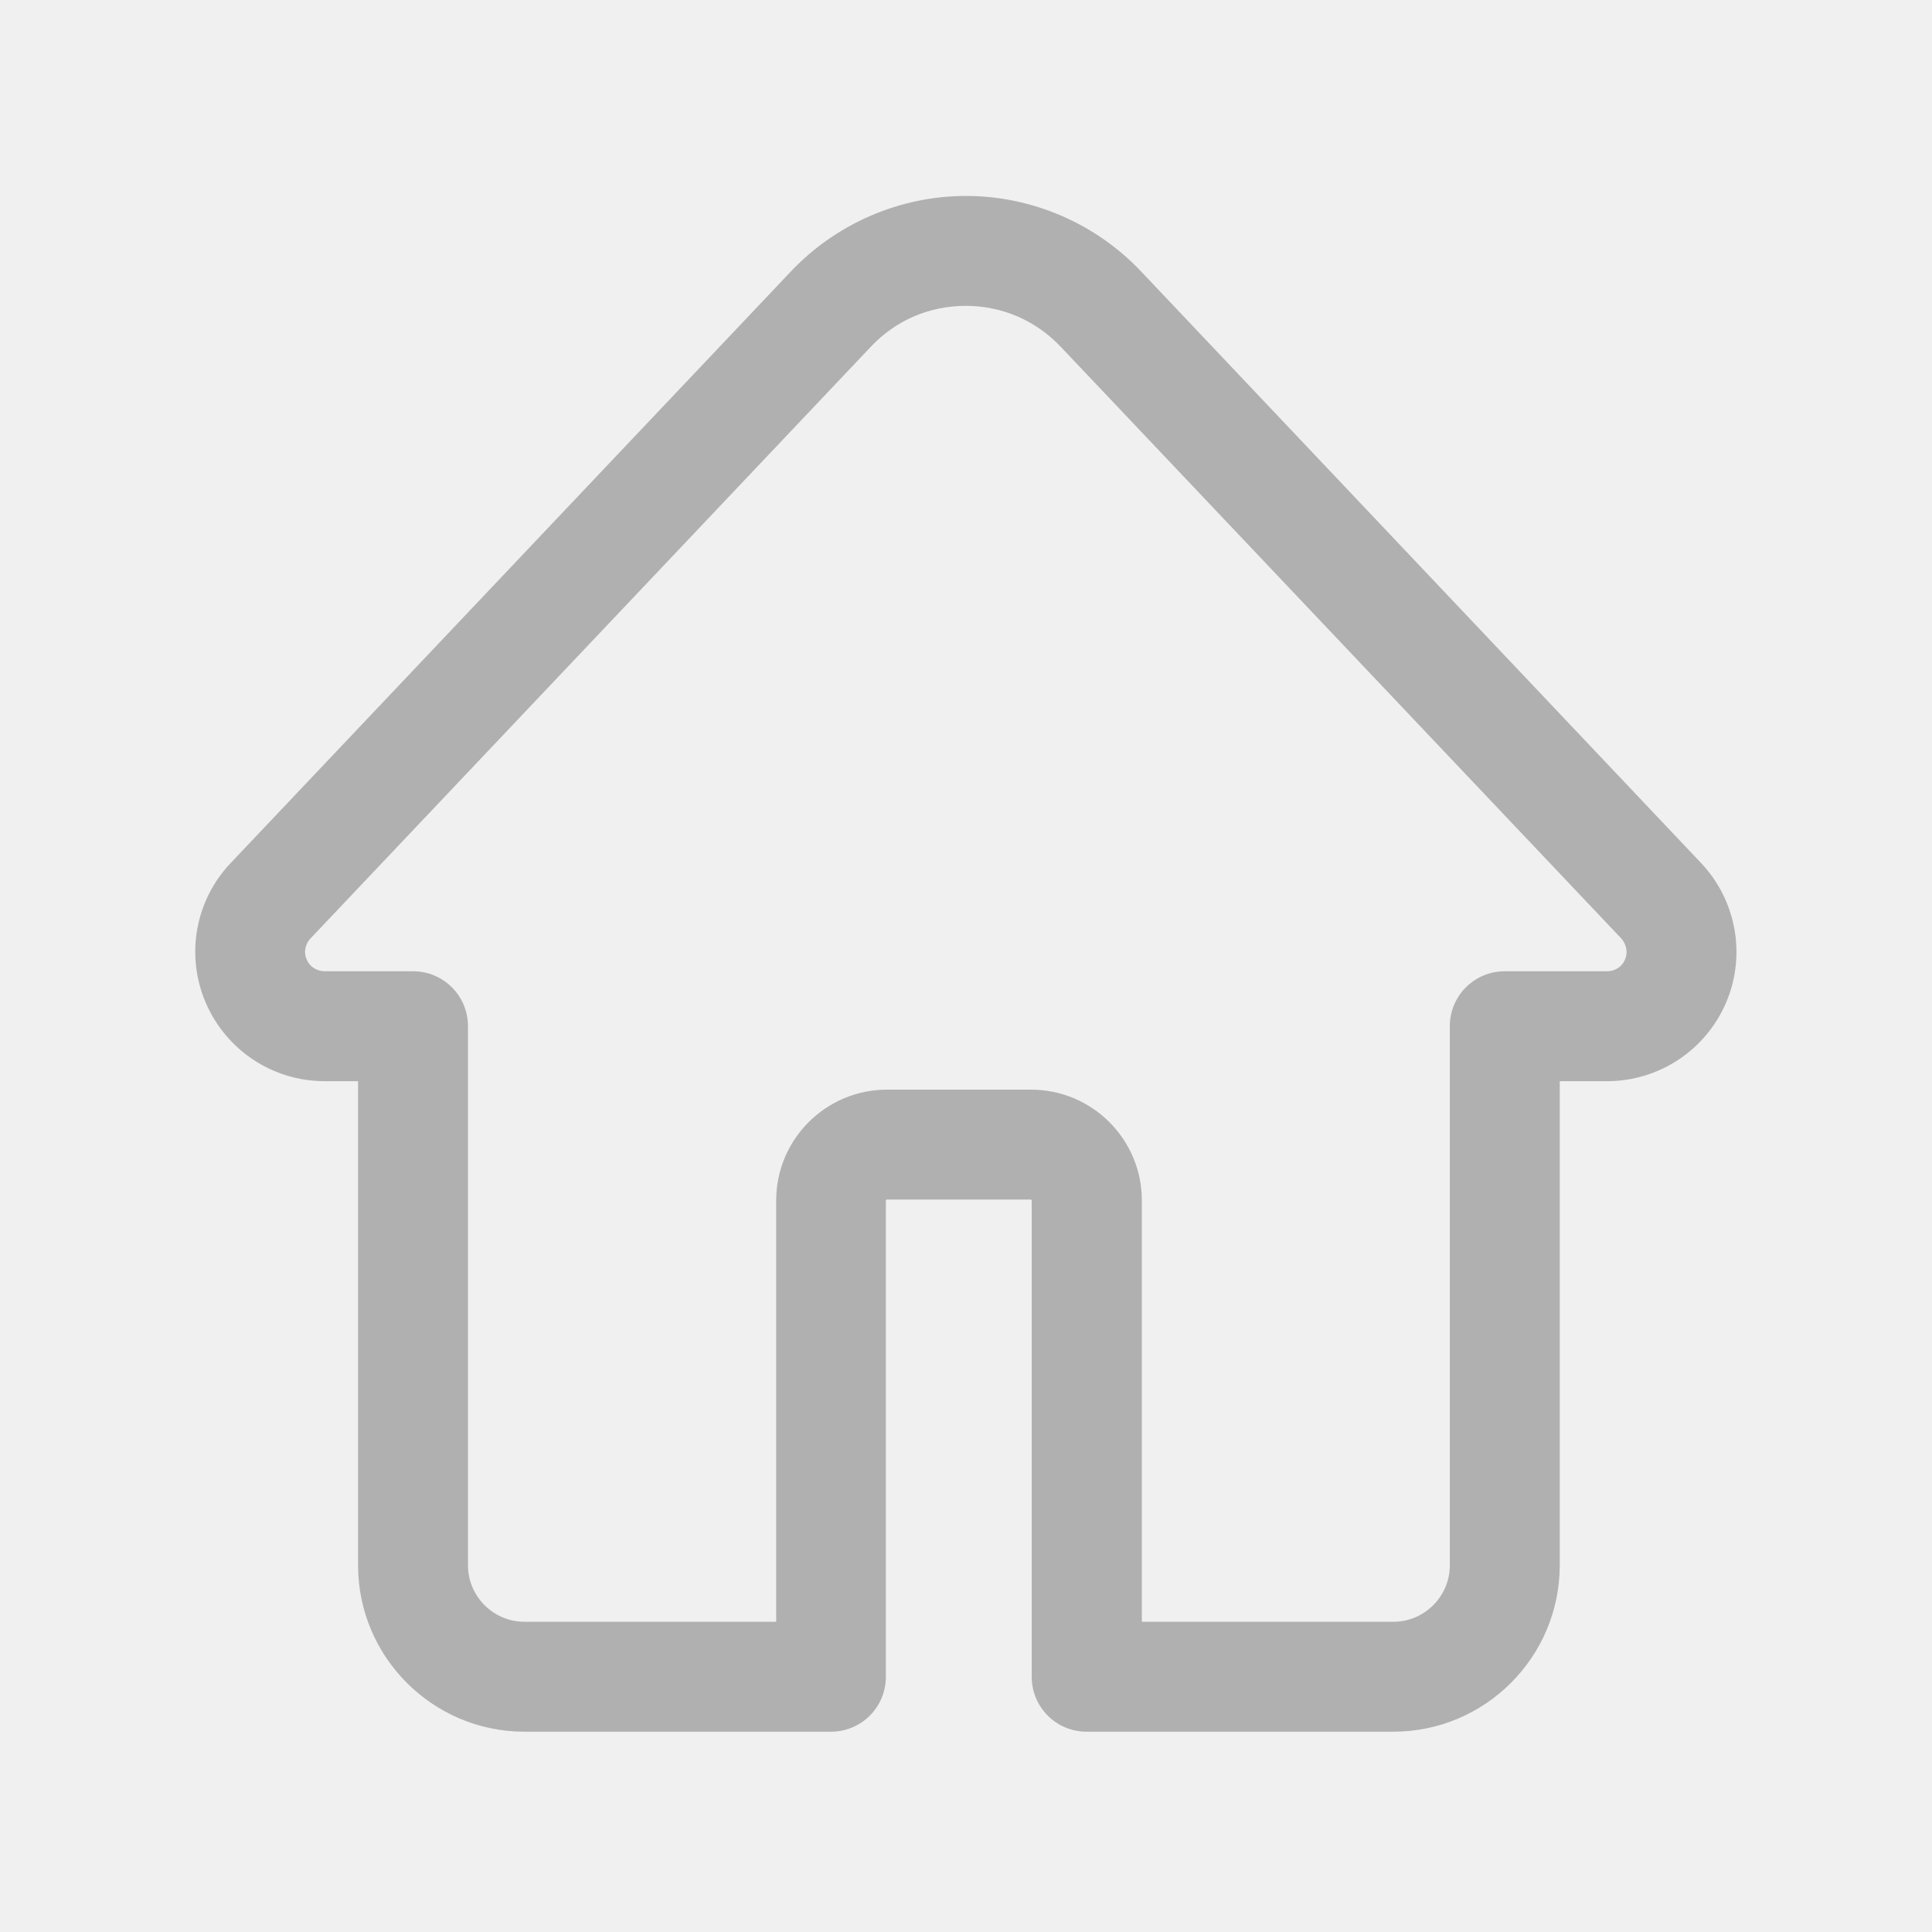
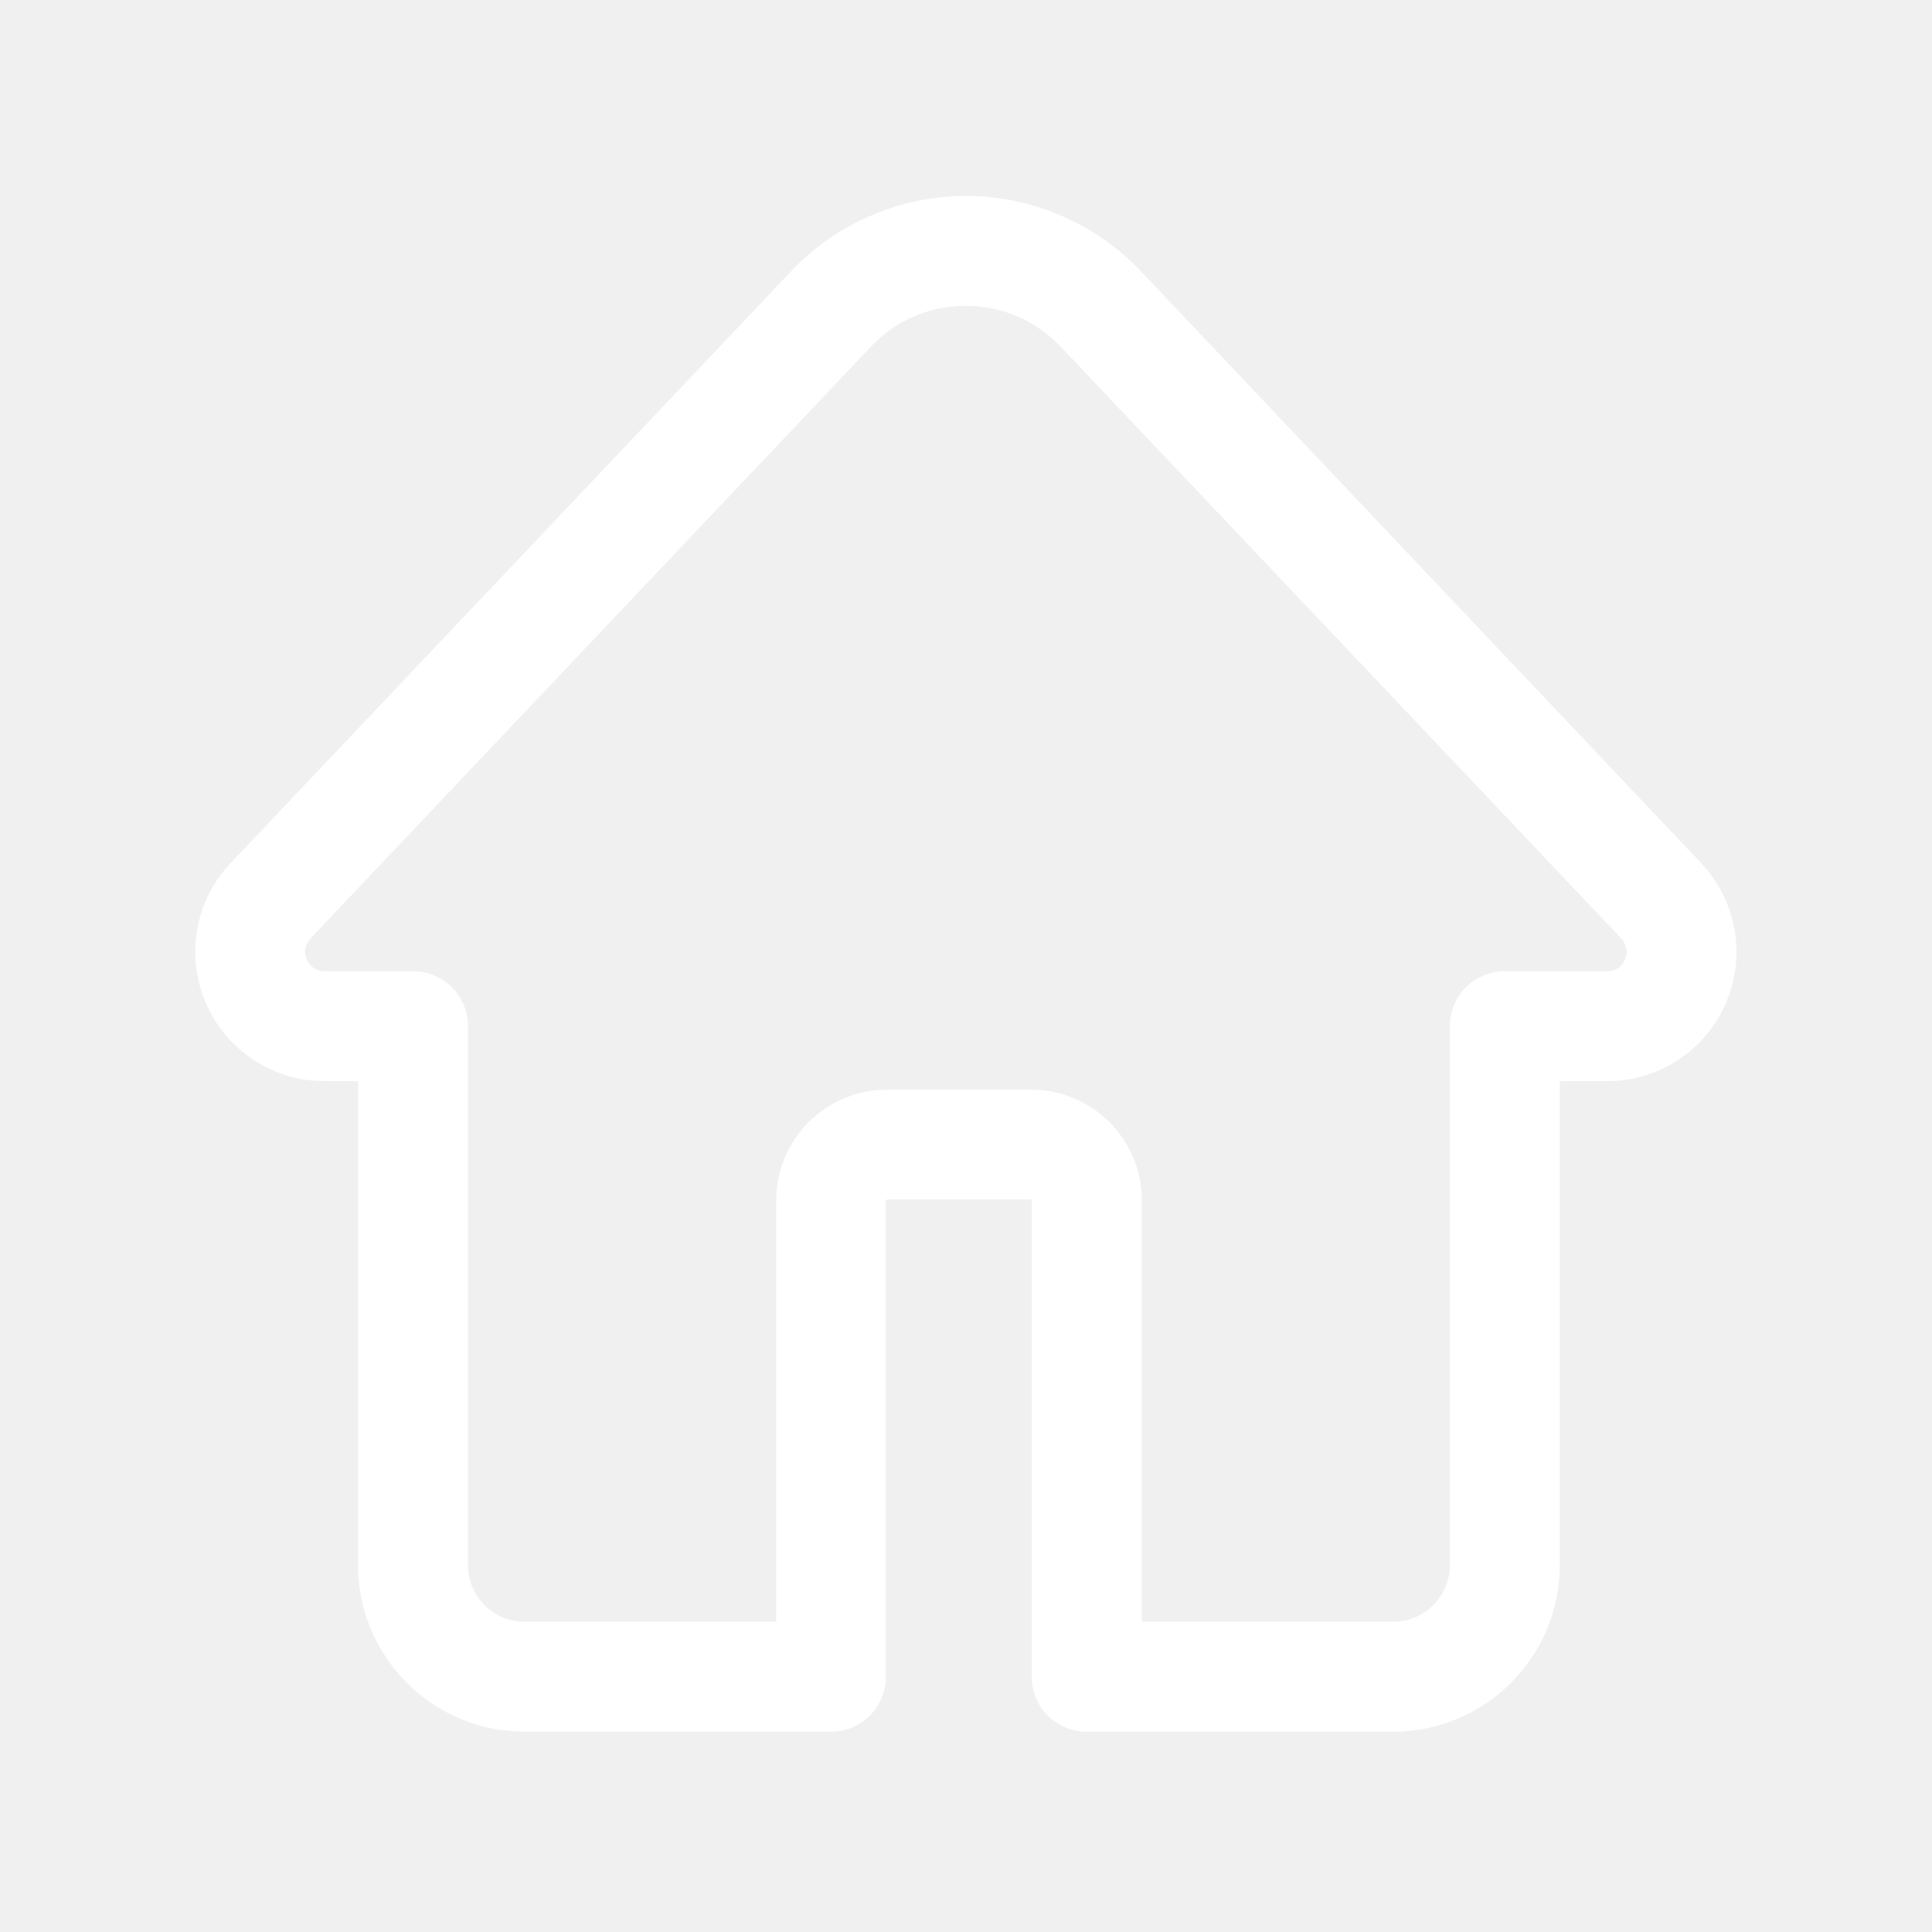
<svg xmlns="http://www.w3.org/2000/svg" viewBox="0 0 1024 1024" width="16" height="16">
-   <path d="M738.463 917.838h-162.506c-16.142 0-29.127-12.986-29.127-29.127v-252.435c0-0.122-0.242-0.485-0.485-0.485h-76.337c-0.122 0-0.485 0.242-0.485 0.485v252.435c0 16.142-12.986 29.127-29.127 29.127h-162.384c-48.667 0-88.231-39.564-88.231-88.231v-256.561h-17.718c-27.428 0-52.065-16.262-62.988-41.506-10.801-25.122-5.703-54.25 13.229-74.153l296.975-313.602c24.030-25.364 57.769-39.929 92.721-39.929s68.691 14.563 92.721 39.929l296.854 313.602c18.811 19.903 24.030 49.030 13.229 74.153s-35.559 41.506-62.988 41.506h-25.122v256.561c0 48.667-39.564 88.231-88.231 88.231zM605.085 859.583h133.378c16.506 0 29.977-13.471 29.977-29.977v-285.689c0-16.142 12.986-29.127 29.127-29.127h54.25c3.155 0 7.524-1.578 9.467-6.19s0.122-8.86-1.942-11.165l-297.097-313.602c-13.229-13.957-31.069-21.724-50.366-21.724s-37.137 7.646-50.366 21.724l-296.975 313.602c-2.185 2.306-4.005 6.554-1.942 11.165 1.942 4.611 6.311 6.19 9.467 6.19h46.846c16.142 0 29.127 12.986 29.127 29.127v285.689c0 16.506 13.471 29.977 29.977 29.977h133.378v-223.308c0-32.404 26.336-58.74 58.74-58.74h76.337c32.404 0 58.74 26.336 58.74 58.74v223.308z" fill="#B0B0B0" />
+   <path d="M738.463 917.838h-162.506c-16.142 0-29.127-12.986-29.127-29.127v-252.435c0-0.122-0.242-0.485-0.485-0.485h-76.337c-0.122 0-0.485 0.242-0.485 0.485v252.435c0 16.142-12.986 29.127-29.127 29.127h-162.384c-48.667 0-88.231-39.564-88.231-88.231v-256.561h-17.718c-27.428 0-52.065-16.262-62.988-41.506-10.801-25.122-5.703-54.25 13.229-74.153l296.975-313.602c24.030-25.364 57.769-39.929 92.721-39.929s68.691 14.563 92.721 39.929l296.854 313.602c18.811 19.903 24.030 49.030 13.229 74.153s-35.559 41.506-62.988 41.506h-25.122v256.561c0 48.667-39.564 88.231-88.231 88.231zM605.085 859.583h133.378c16.506 0 29.977-13.471 29.977-29.977v-285.689c0-16.142 12.986-29.127 29.127-29.127h54.25c3.155 0 7.524-1.578 9.467-6.19s0.122-8.86-1.942-11.165l-297.097-313.602c-13.229-13.957-31.069-21.724-50.366-21.724s-37.137 7.646-50.366 21.724l-296.975 313.602c-2.185 2.306-4.005 6.554-1.942 11.165 1.942 4.611 6.311 6.19 9.467 6.19h46.846c16.142 0 29.127 12.986 29.127 29.127v285.689c0 16.506 13.471 29.977 29.977 29.977h133.378v-223.308c0-32.404 26.336-58.74 58.74-58.74h76.337c32.404 0 58.74 26.336 58.74 58.74v223.308z" fill="#FFFFFF" />
</svg>
